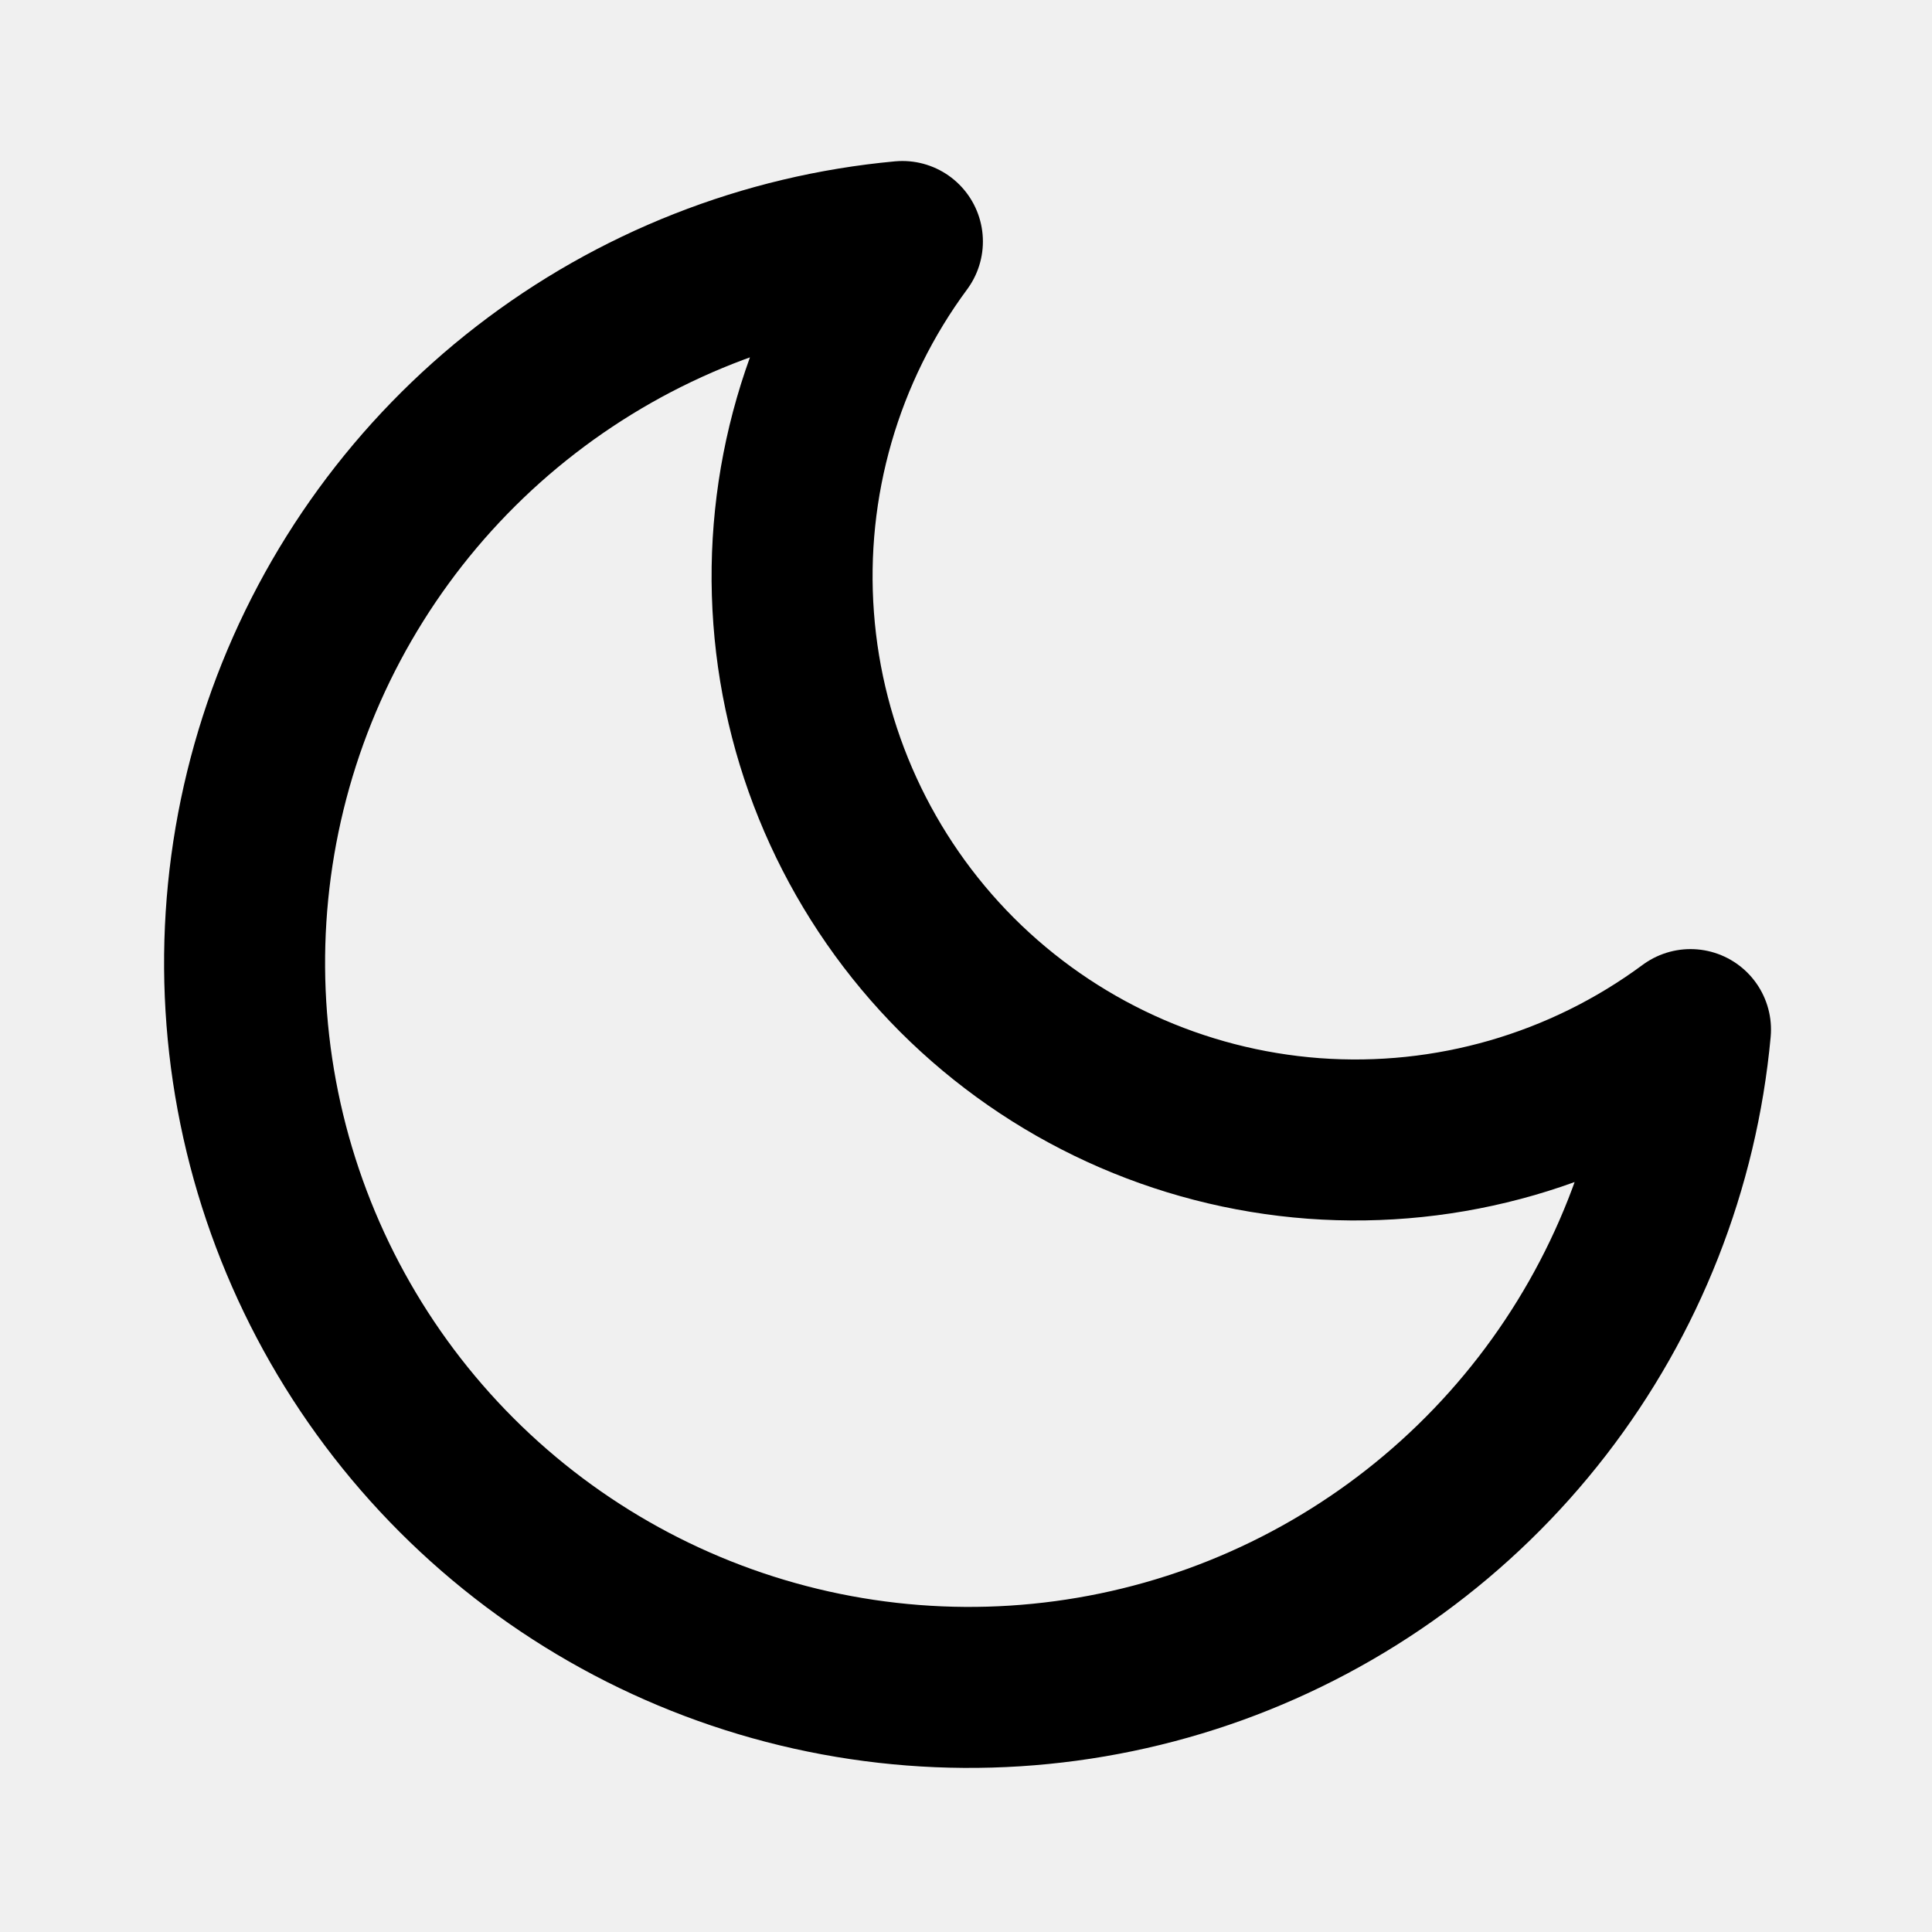
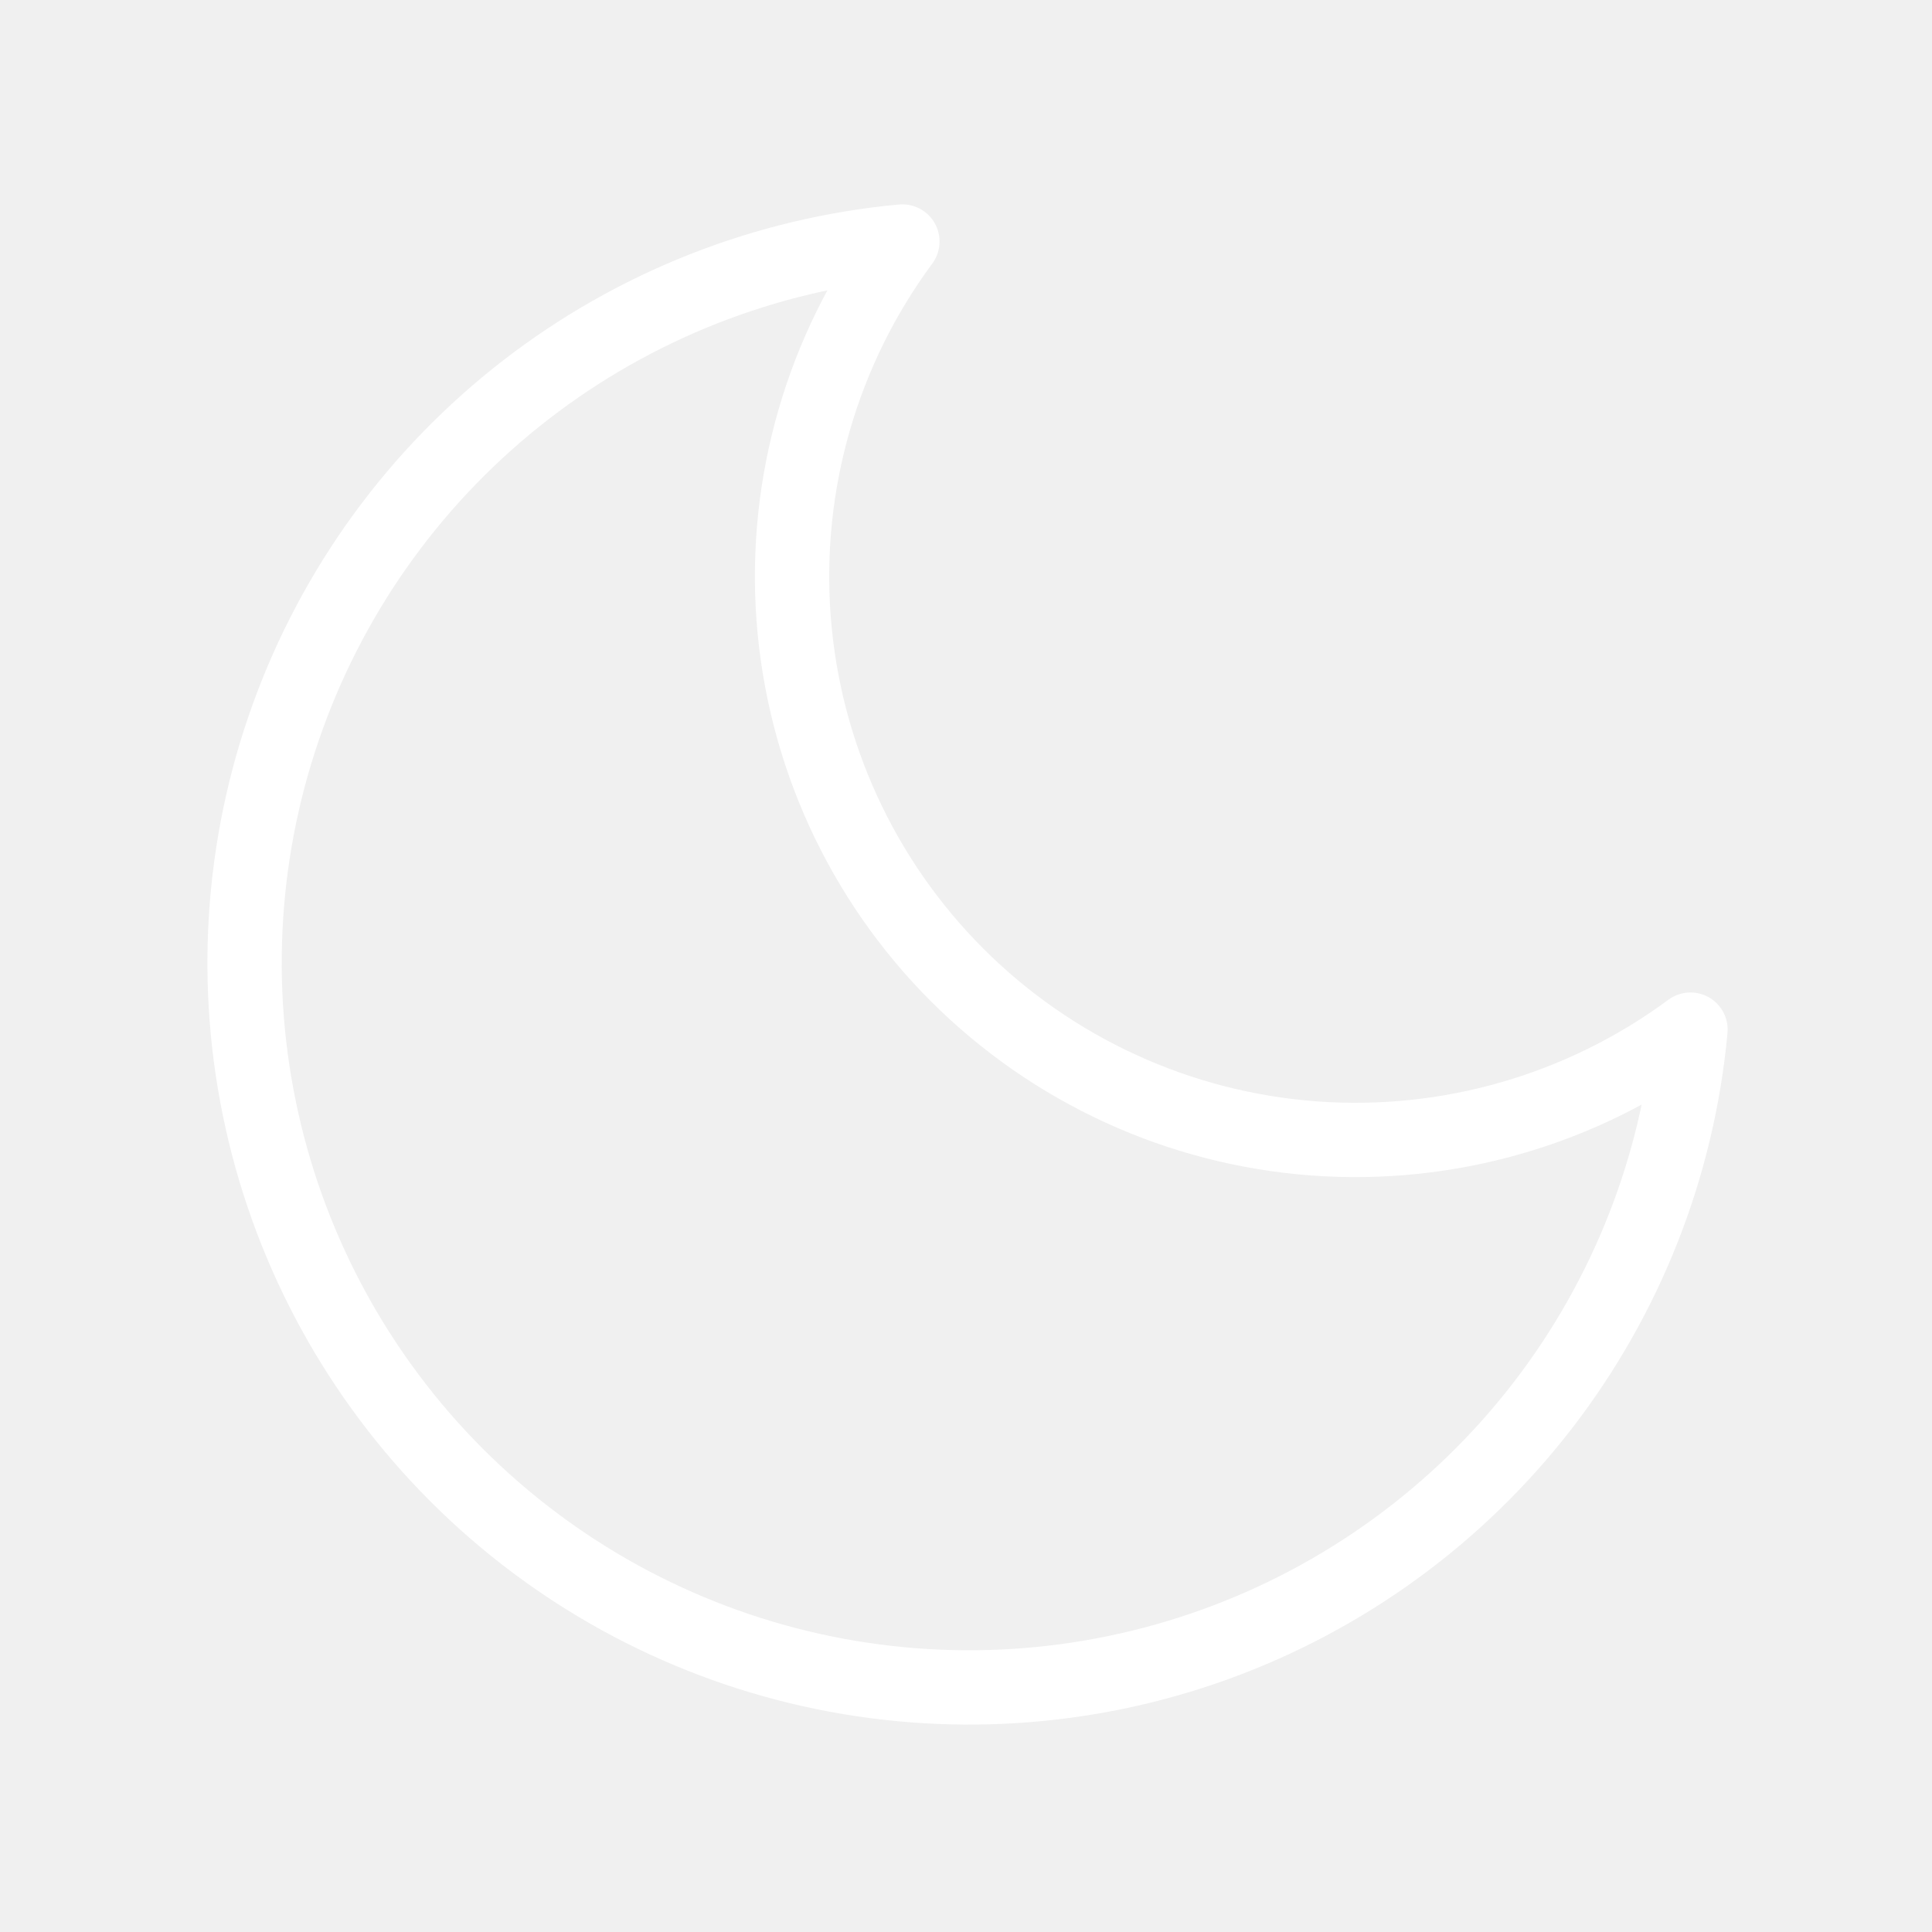
- <svg xmlns="http://www.w3.org/2000/svg" width="24" height="24" viewBox="0 0 24 24" fill="none">
-   <path d="M21 12.79C20.843 14.492 20.204 16.114 19.158 17.467C18.113 18.819 16.703 19.846 15.096 20.427C13.488 21.007 11.748 21.118 10.079 20.746C8.411 20.374 6.883 19.535 5.674 18.326C4.465 17.117 3.626 15.589 3.254 13.921C2.882 12.252 2.993 10.512 3.573 8.904C4.154 7.297 5.181 5.887 6.533 4.842C7.886 3.796 9.508 3.157 11.21 3C10.213 4.348 9.734 6.009 9.859 7.681C9.983 9.353 10.704 10.925 11.889 12.111C13.075 13.296 14.647 14.017 16.319 14.142C17.991 14.266 19.652 13.787 21 12.79Z" stroke="black" stroke-width="2" stroke-linecap="round" stroke-linejoin="round" />
+ <svg xmlns="http://www.w3.org/2000/svg" width="52" height="52" viewBox="0 0 52 52" fill="none">
+   <path d="M45.5 27.712C45.159 31.4 43.775 34.914 41.51 37.845C39.244 40.775 36.191 42.999 32.707 44.258C29.224 45.516 25.454 45.756 21.839 44.95C18.224 44.144 14.913 42.325 12.294 39.706C9.675 37.087 7.856 33.776 7.05 30.161C6.244 26.546 6.484 22.776 7.743 19.293C9.001 15.809 11.225 12.756 14.155 10.491C17.085 8.225 20.6 6.841 24.288 6.5C22.129 9.421 21.09 13.021 21.36 16.643C21.63 20.266 23.192 23.671 25.76 26.24C28.329 28.808 31.734 30.37 35.357 30.64C38.98 30.91 42.579 29.871 45.5 27.712Z" stroke="white" stroke-width="2" stroke-linecap="round" stroke-linejoin="round" />
</svg>
